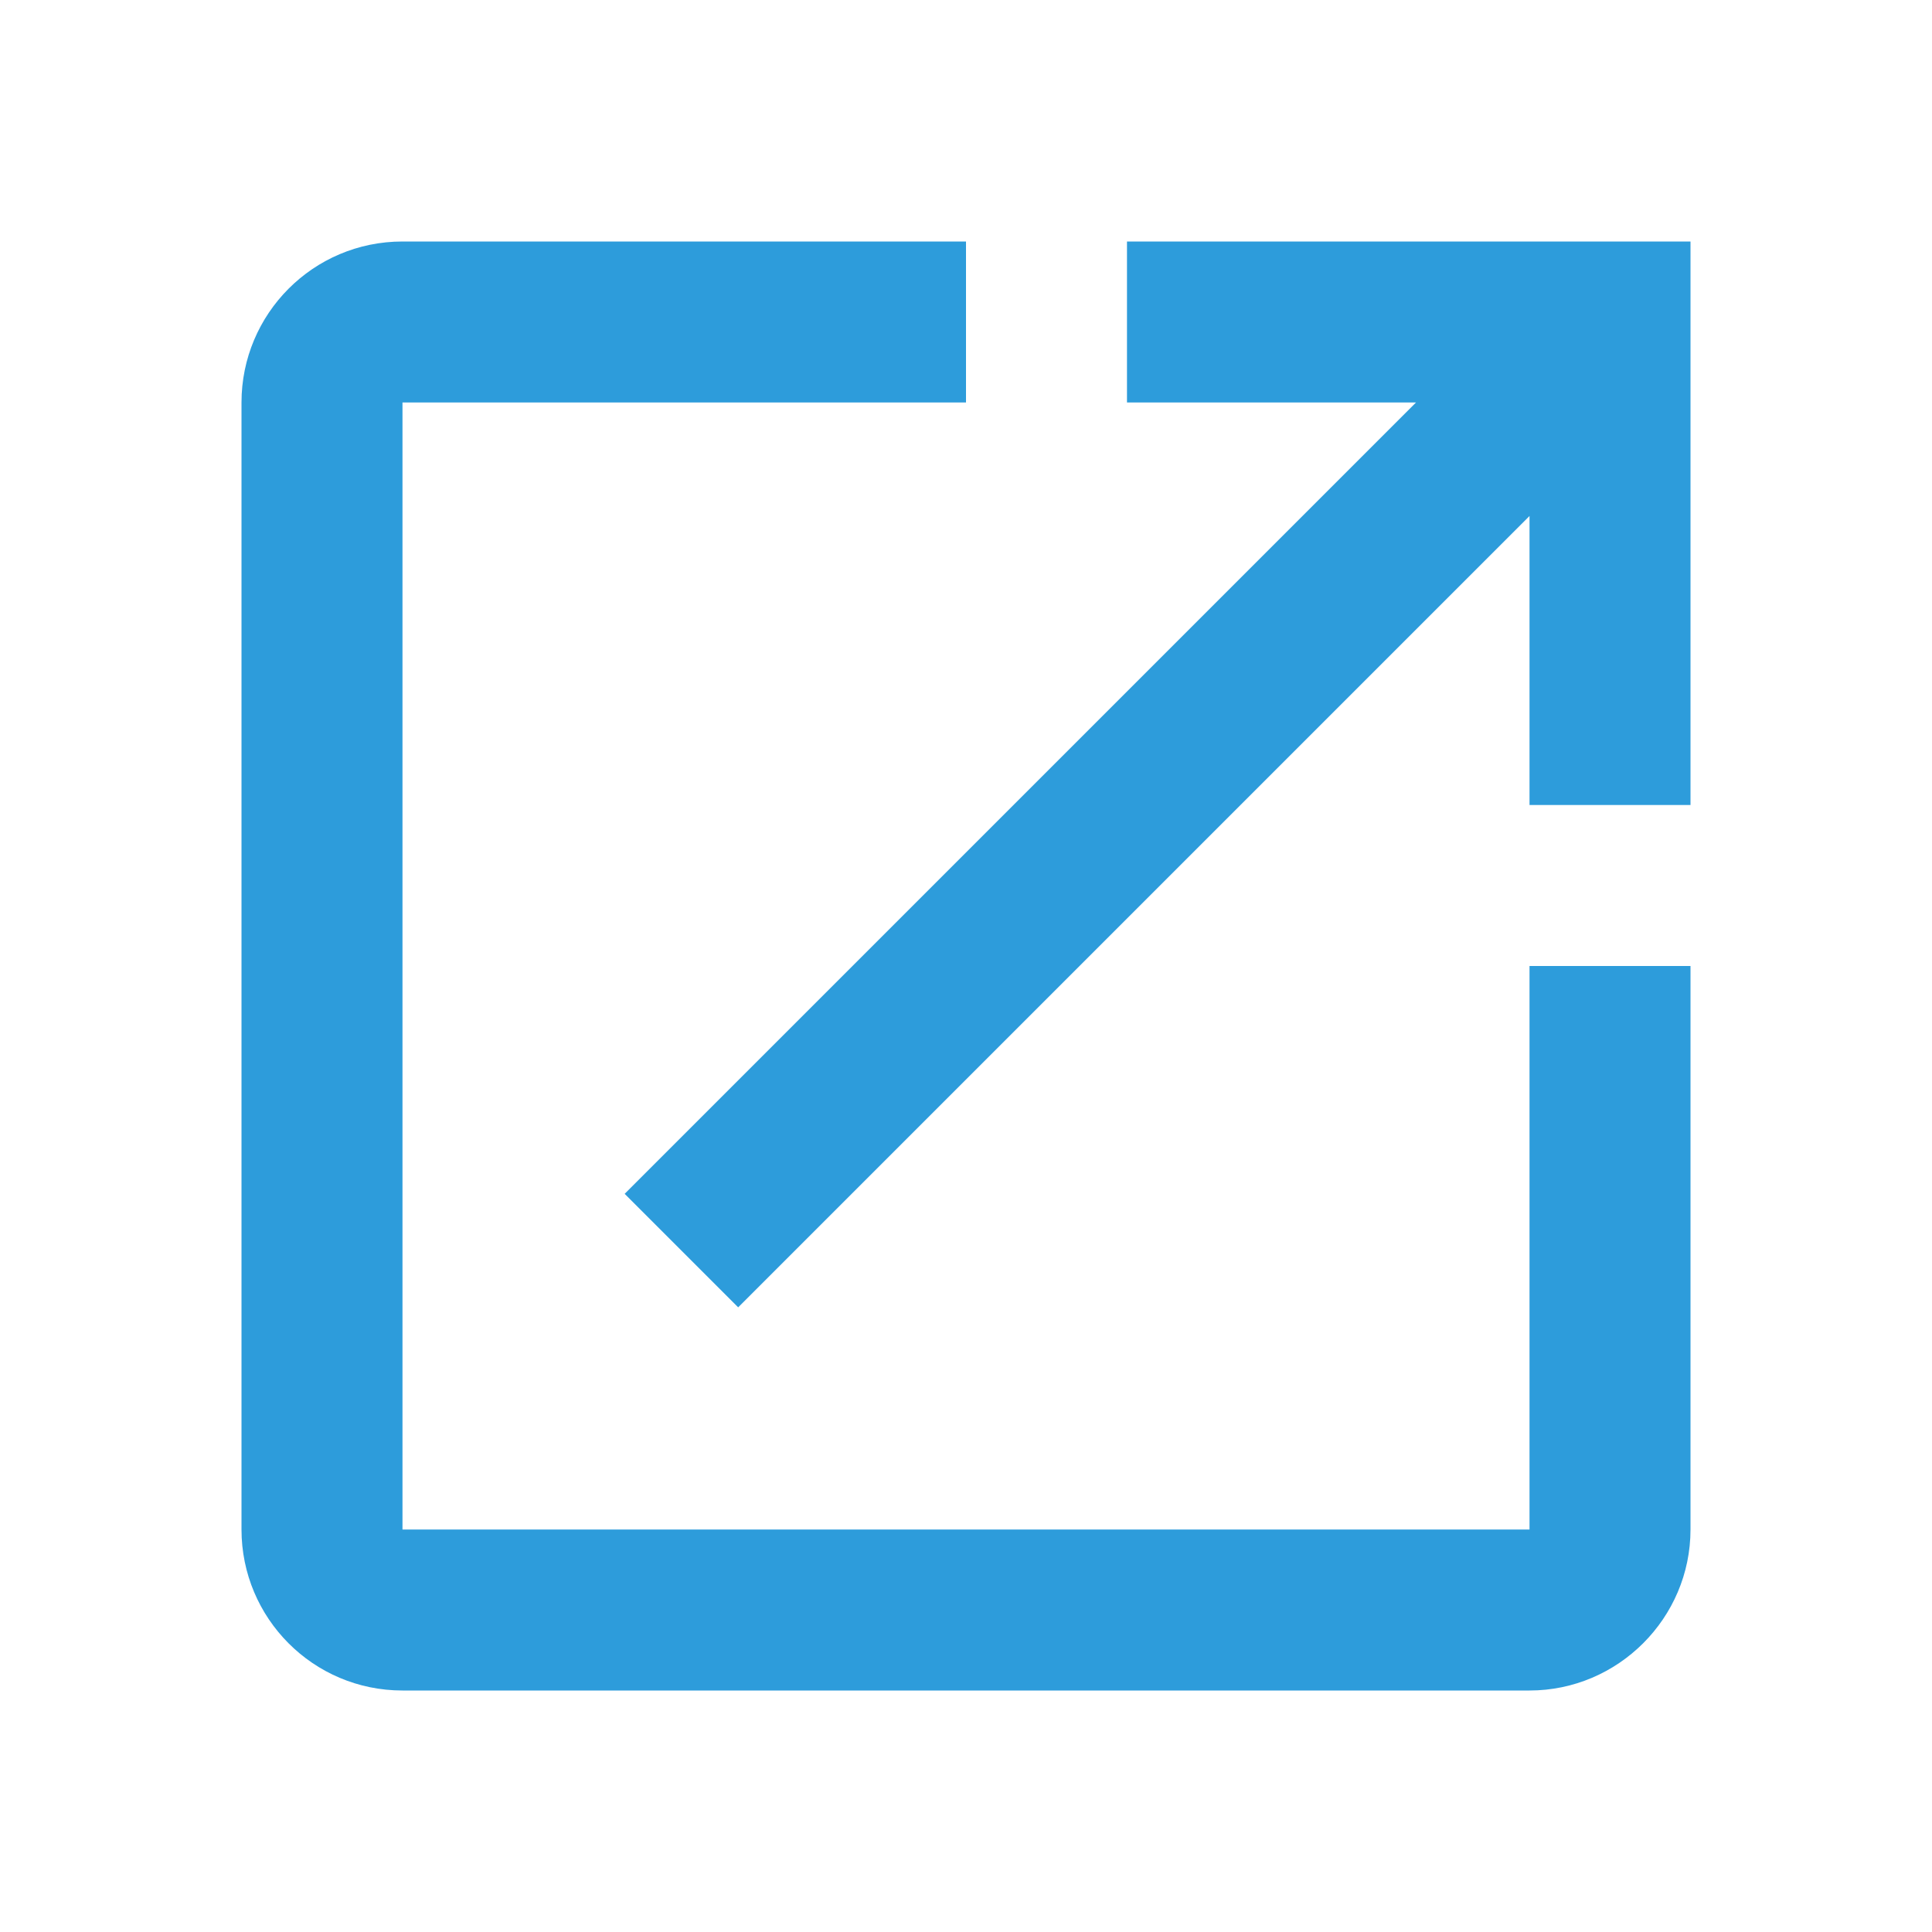
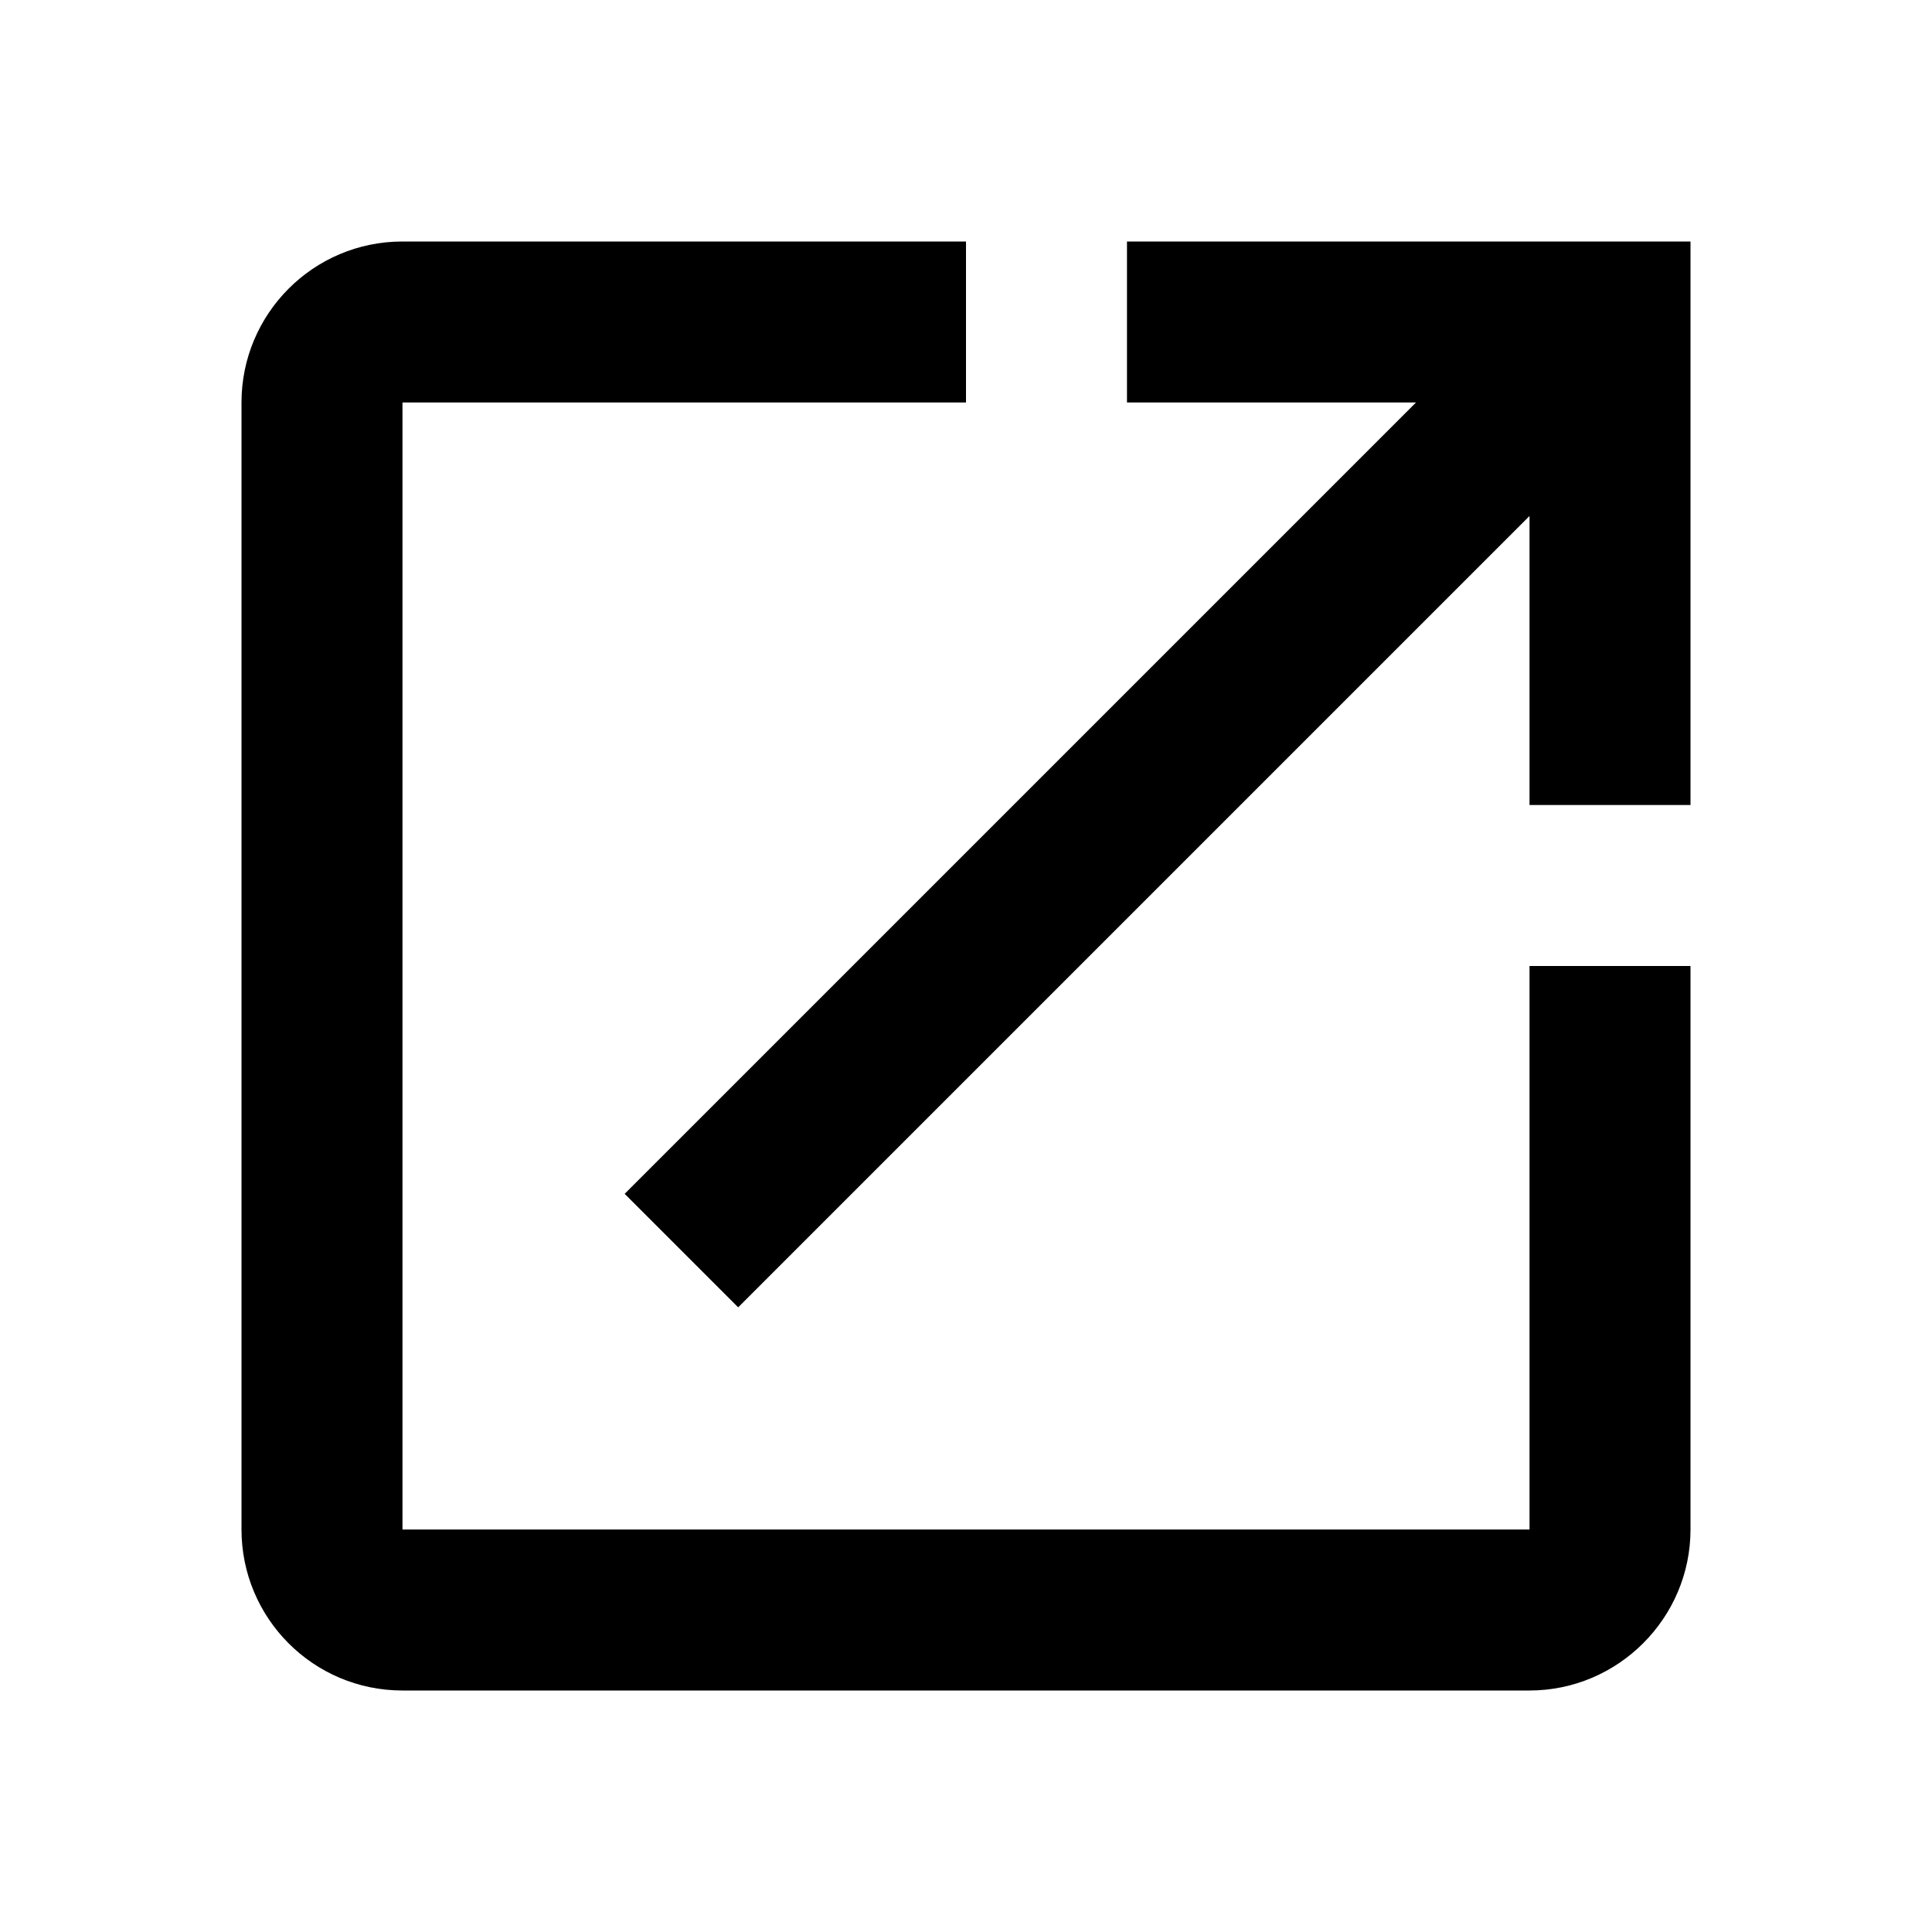
- <svg xmlns="http://www.w3.org/2000/svg" width="40" height="40" viewBox="0 0 40 40" fill="none">
-   <path d="M31.667 31.667H8.333V8.333H20V5H8.333C6.483 5 5 6.5 5 8.333V31.667C5 33.5 6.483 35 8.333 35H31.667C33.5 35 35 33.5 35 31.667V20H31.667V31.667ZM23.333 5V8.333H29.317L12.933 24.717L15.283 27.067L31.667 10.683V16.667H35V5H23.333Z" fill="#2D9CDB" />
+ <svg xmlns="http://www.w3.org/2000/svg" width="40" height="40" viewBox="0 0 40 40">
+   <path d="M31.667 31.667H8.333V8.333H20V5H8.333C6.483 5 5 6.5 5 8.333V31.667C5 33.5 6.483 35 8.333 35H31.667C33.5 35 35 33.5 35 31.667V20H31.667V31.667ZM23.333 5V8.333H29.317L12.933 24.717L15.283 27.067L31.667 10.683V16.667H35V5H23.333Z" />
</svg>
